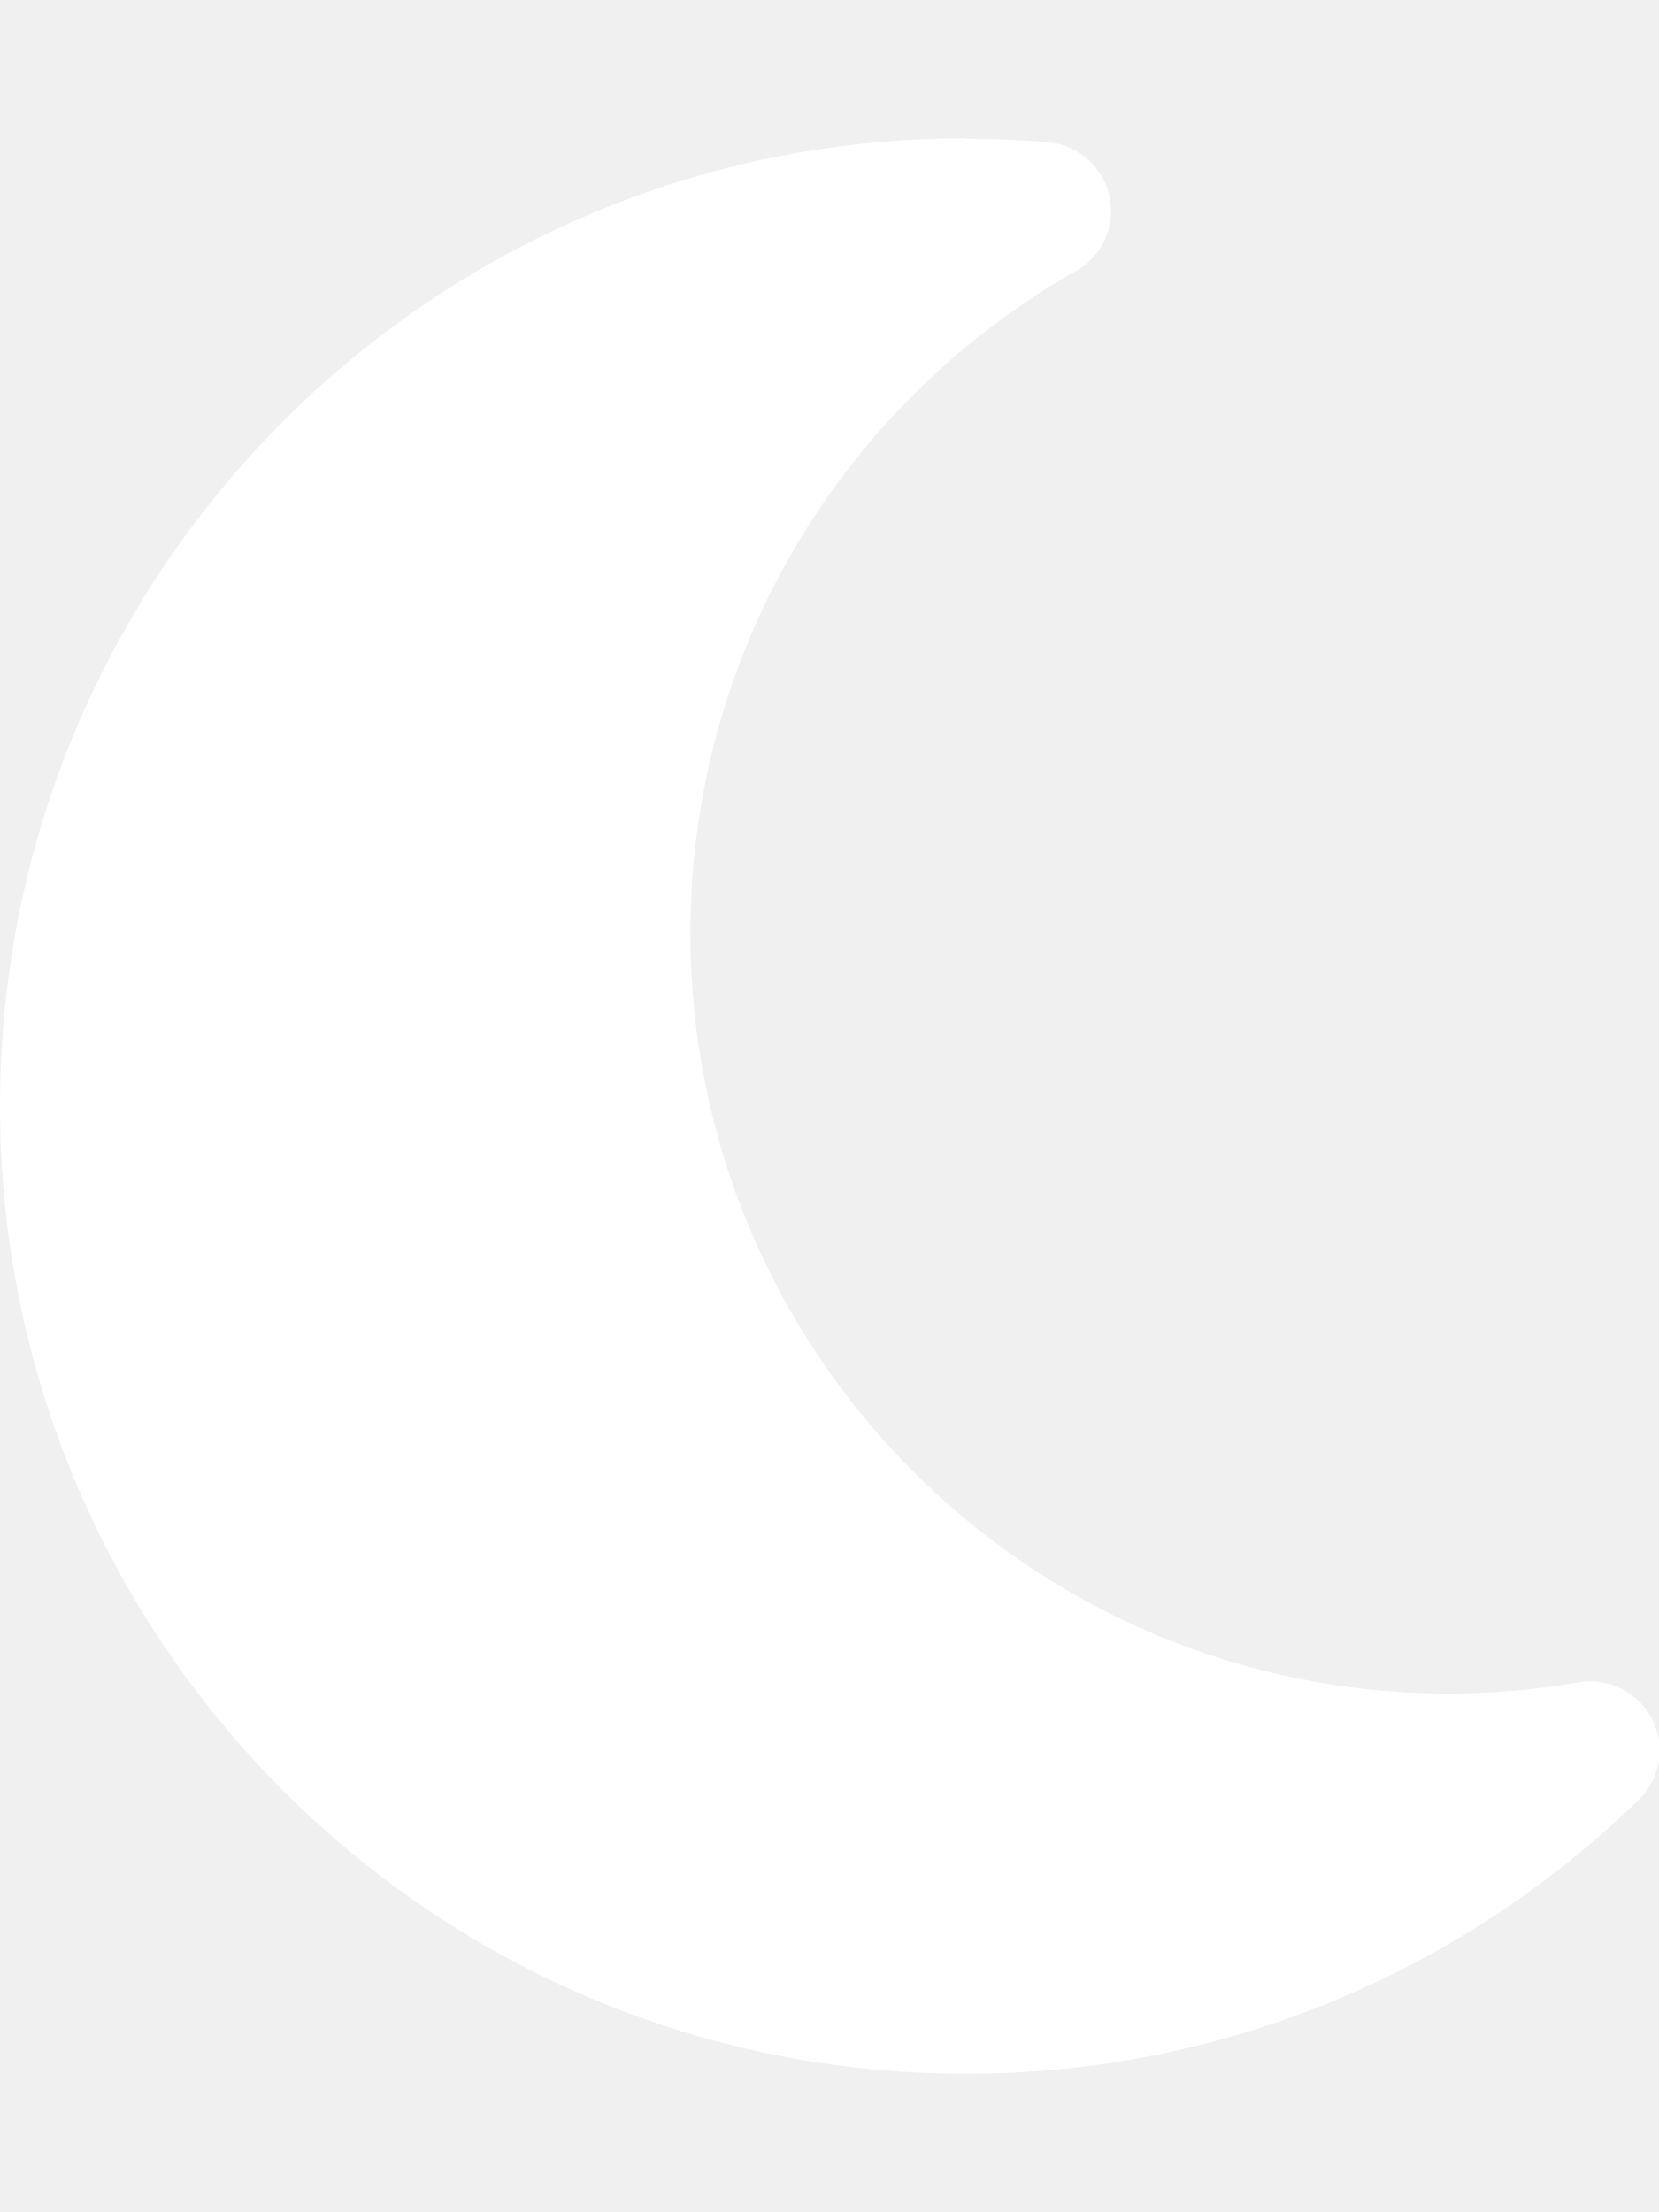
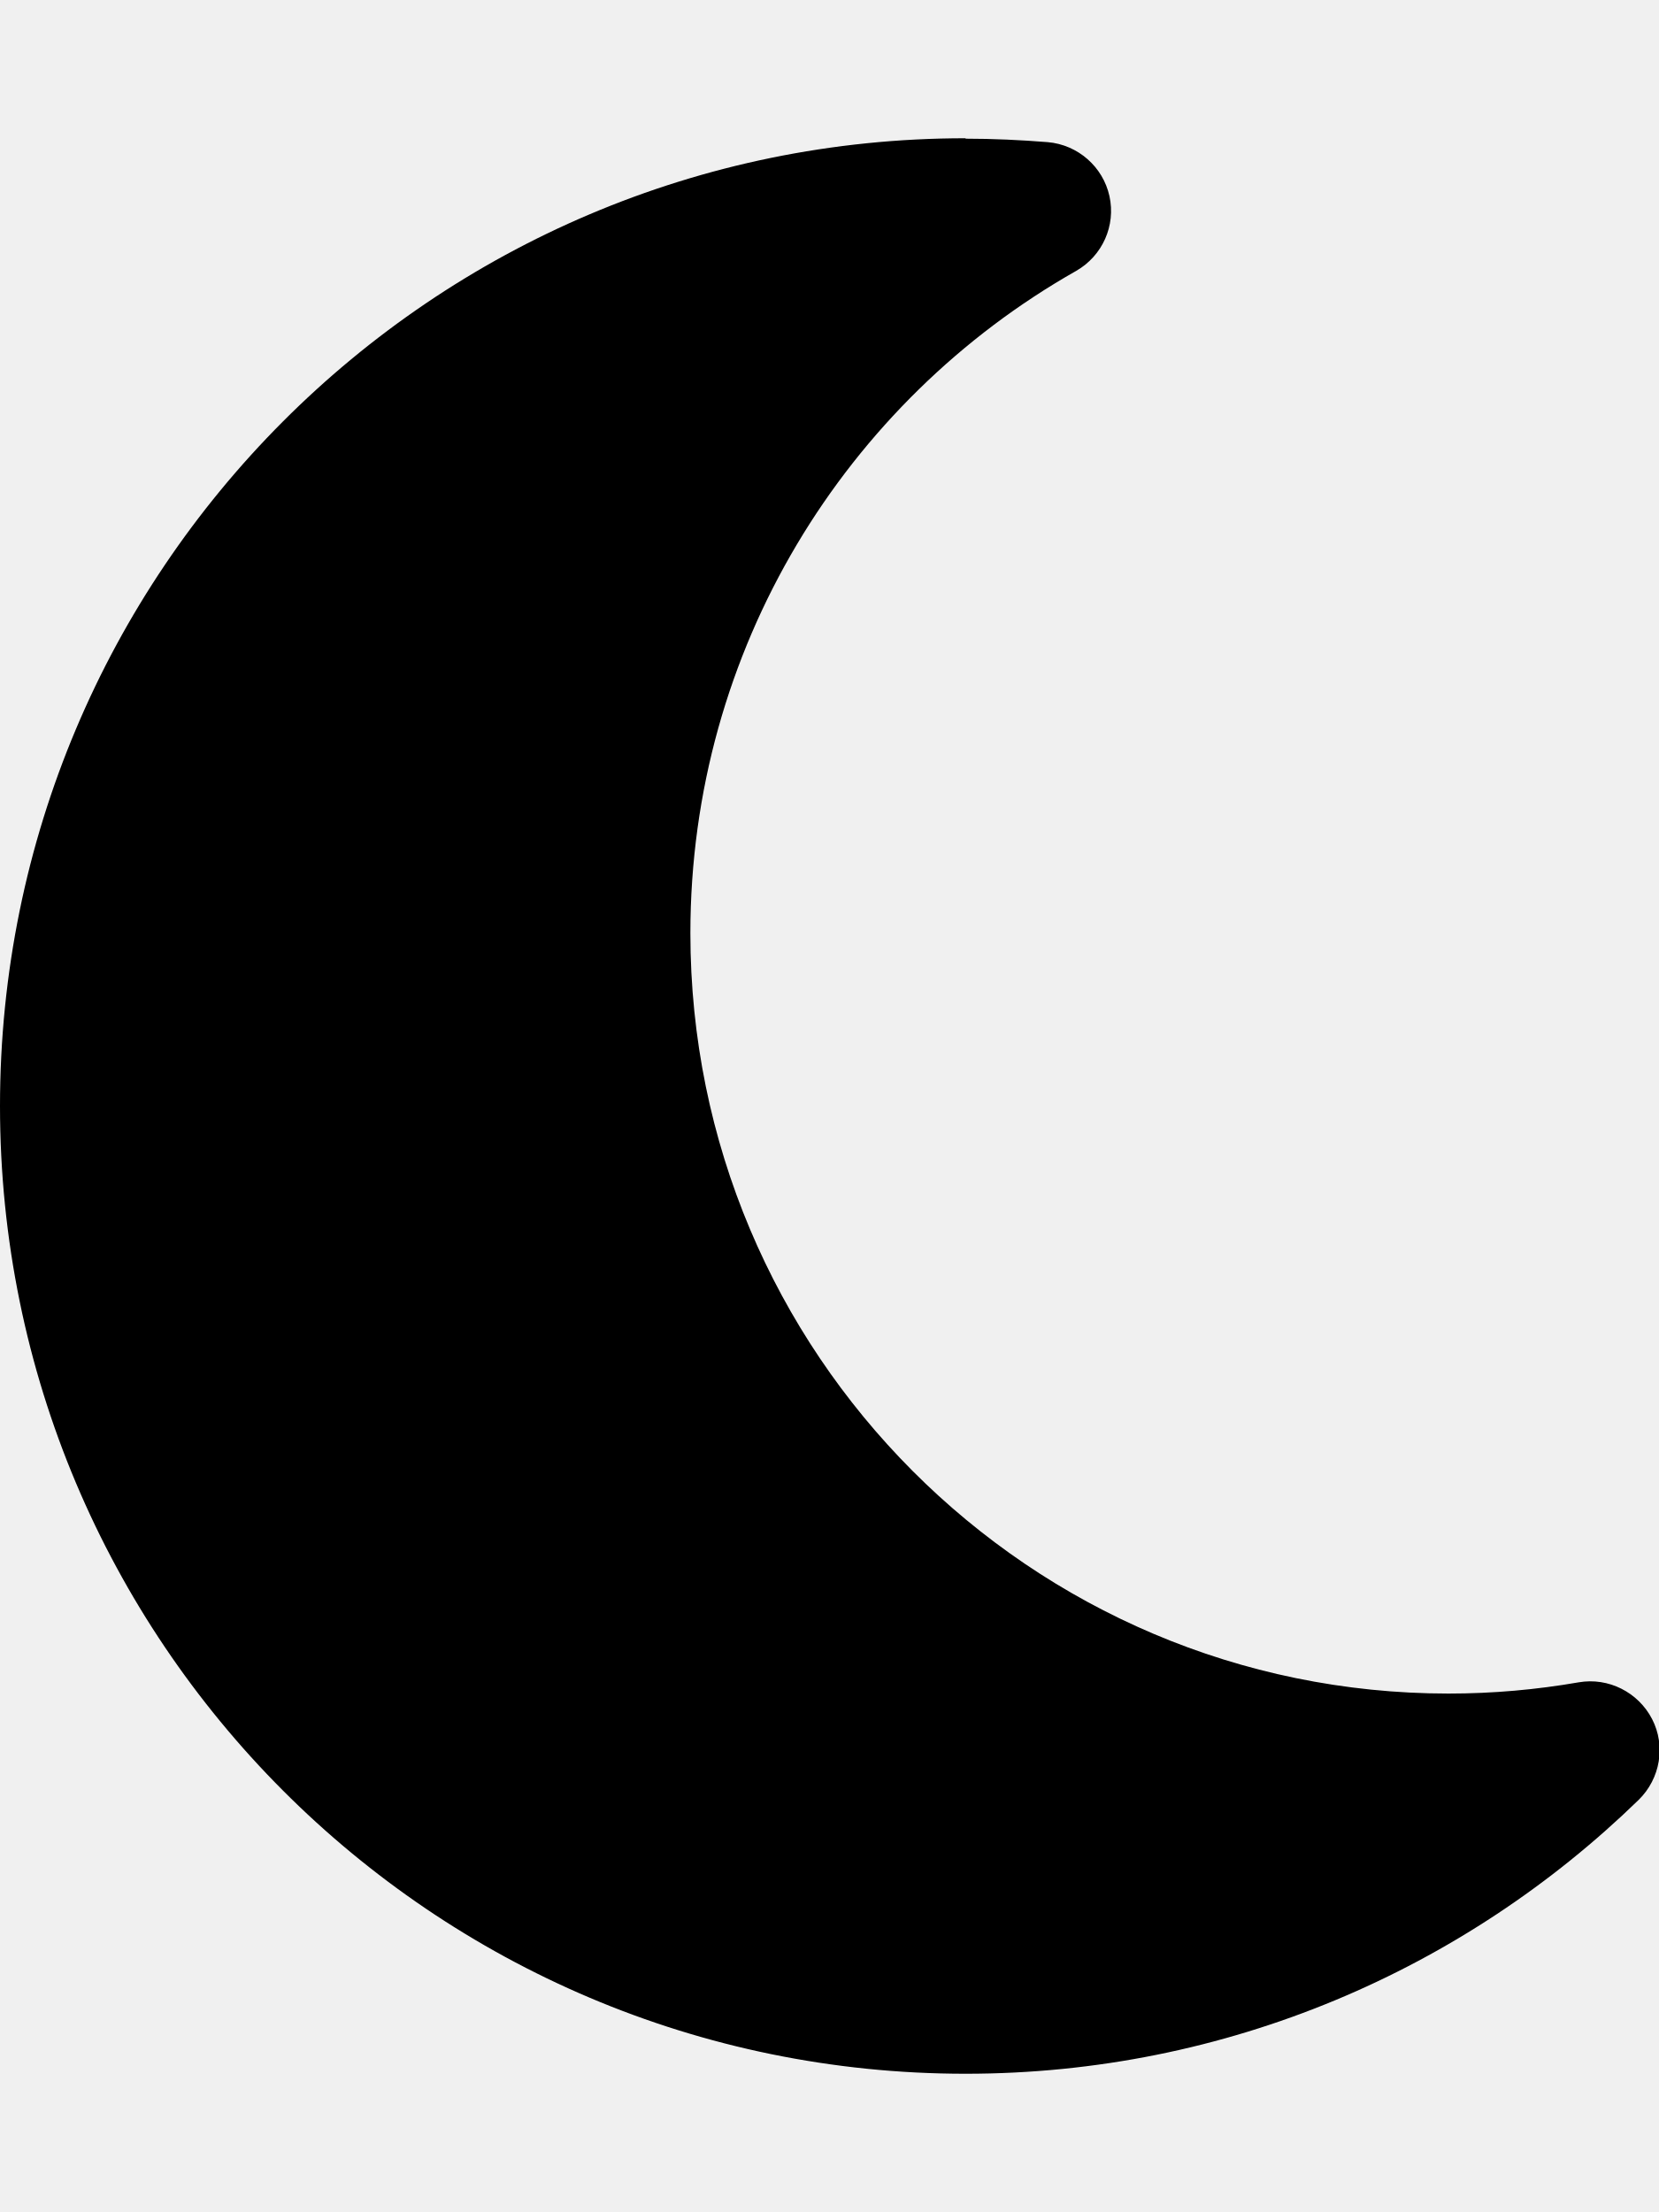
<svg xmlns="http://www.w3.org/2000/svg" version="1.1" id="Layer_1" x="0px" y="0px" viewBox="0 0 384 512" style="enable-background:new 0 0 384 512;" xml:space="preserve">
-   <style type="text/css">
- 	.st0{fill:#FFFFFF;}
- </style>
-   <path class="st0" d="M223.5,32C100,32,0,132.3,0,256s100,224,223.5,224c60.6,0,115.5-24.2,155.8-63.4c5-4.9,6.3-12.5,3.1-18.7  s-10.1-9.7-17-8.5c-9.8,1.7-19.8,2.6-30.1,2.6c-96.9,0-175.5-78.8-175.5-176c0-65.8,36-123.1,89.3-153.3c6.1-3.5,9.2-10.5,7.7-17.3  s-7.3-11.9-14.3-12.5c-6.3-0.5-12.6-0.8-19-0.8L223.5,32z" />
+   <path d="M223.5,32C100,32,0,132.3,0,256s100,224,223.5,224c60.6,0,115.5-24.2,155.8-63.4c5-4.9,6.3-12.5,3.1-18.7s-10.1-9.7-17-8.5  c-9.8,1.7-19.8,2.6-30.1,2.6c-96.9,0-175.5-78.8-175.5-176c0-65.8,36-123.1,89.3-153.3c6.1-3.5,9.2-10.5,7.7-17.3  s-7.3-11.9-14.3-12.5c-6.3-0.5-12.6-0.8-19-0.8L223.5,32z" />
</svg>
